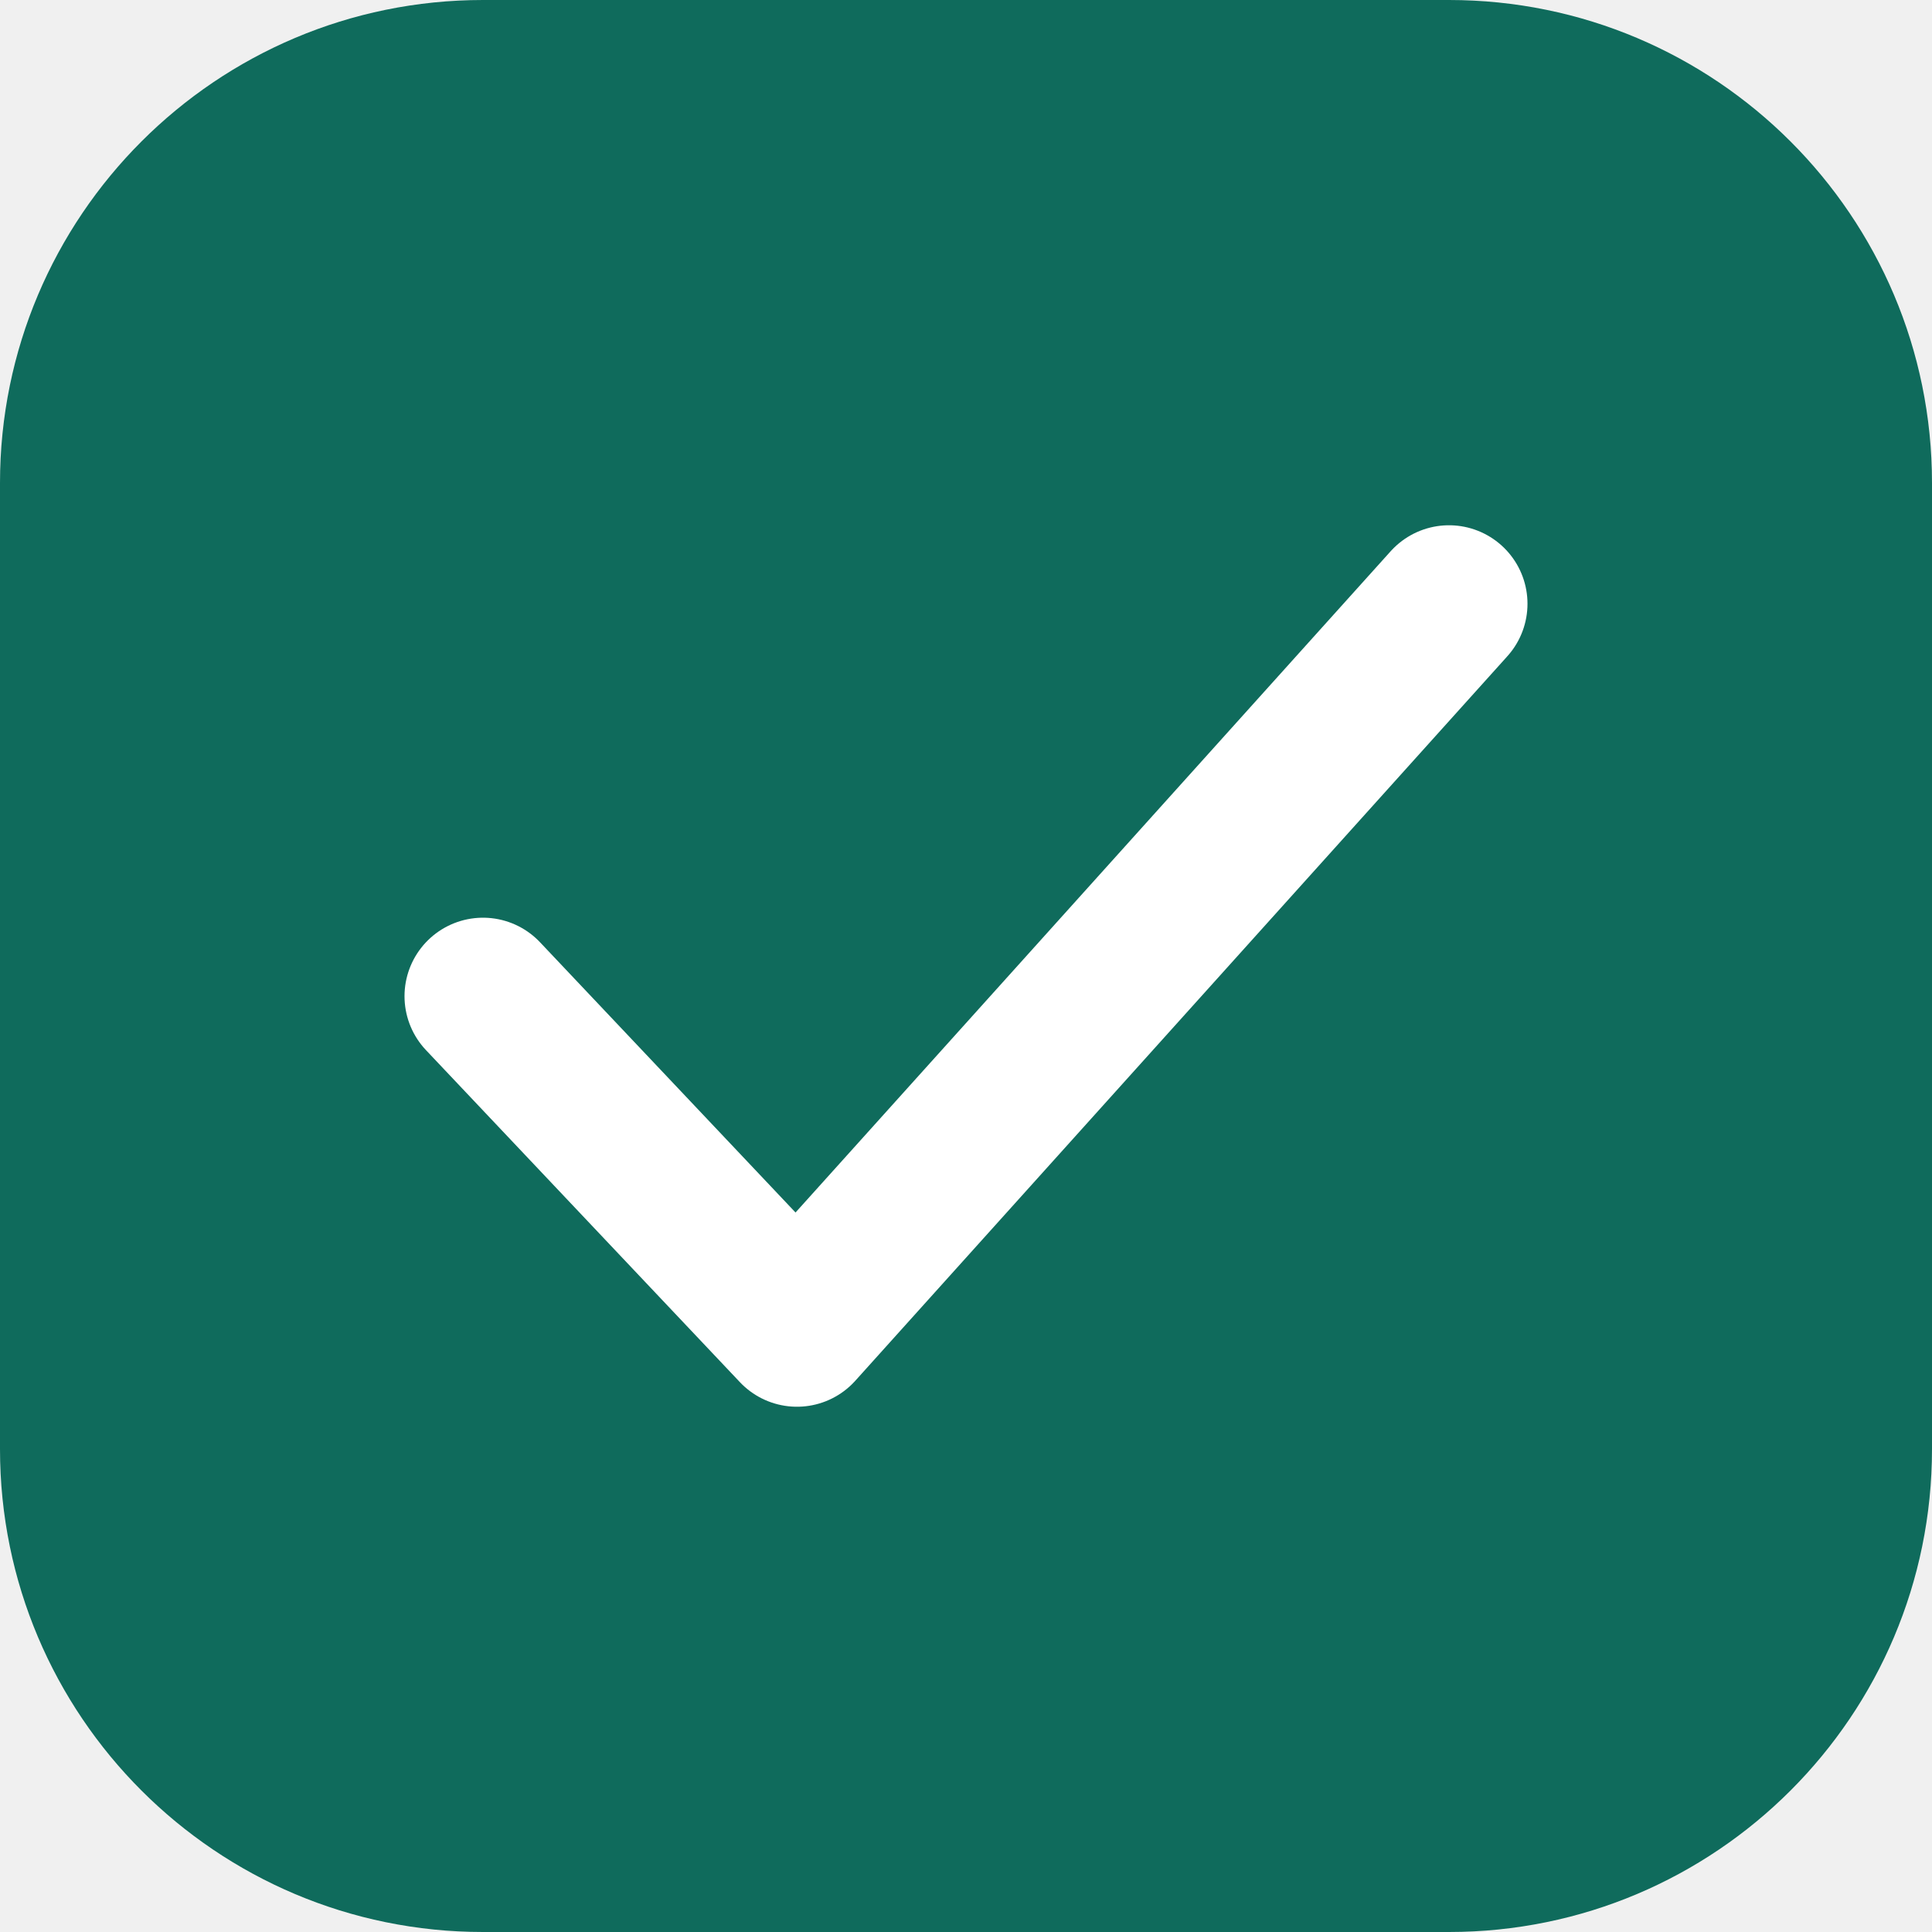
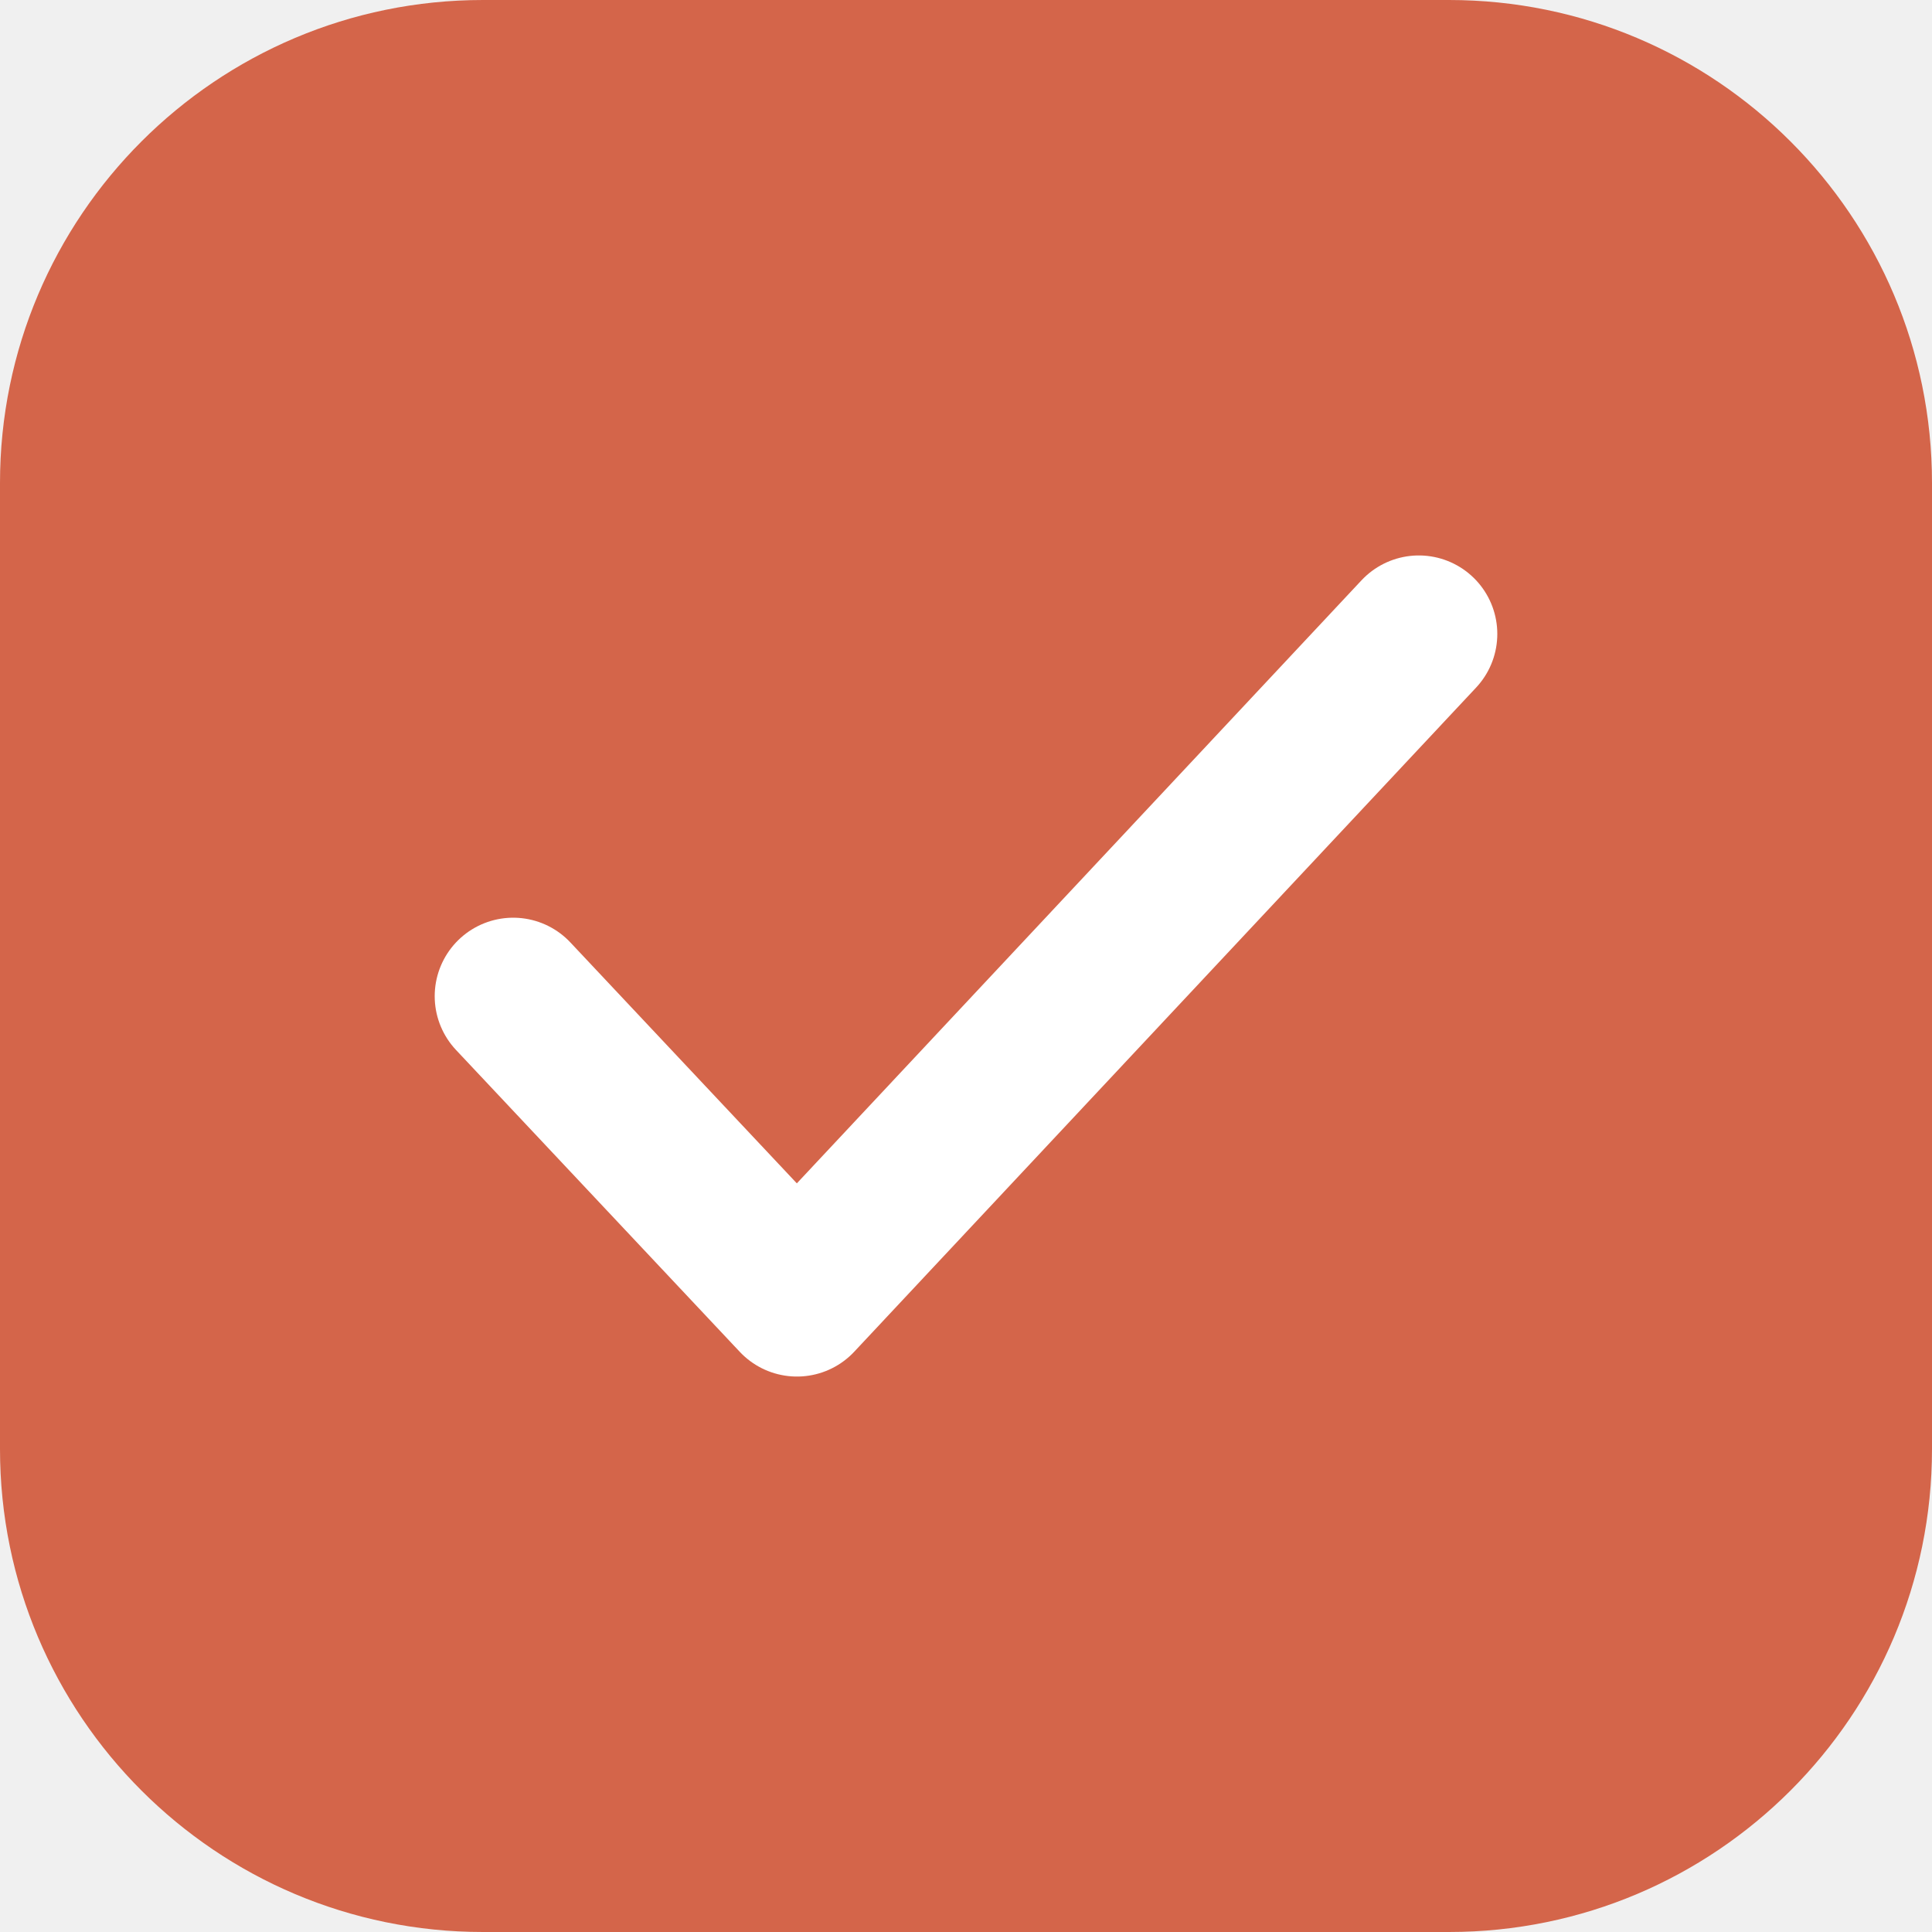
<svg xmlns="http://www.w3.org/2000/svg" viewBox="0 0 32 32">
-   <rect width="32" height="32" rx="8" fill="#0f6b5c" />
-   <path d="M8 16.5 13.2 22 24 10" fill="none" stroke="#fff" stroke-width="2.6" stroke-linecap="round" stroke-linejoin="round" />
+   <rect width="32" height="32" rx="8" fill="#d4654a" />
+   <path d="M8.5 16.5 13.2 21.5 23.5 10.5" fill="none" stroke="#fff" stroke-width="2.6" stroke-linecap="round" stroke-linejoin="round" />
</svg>
